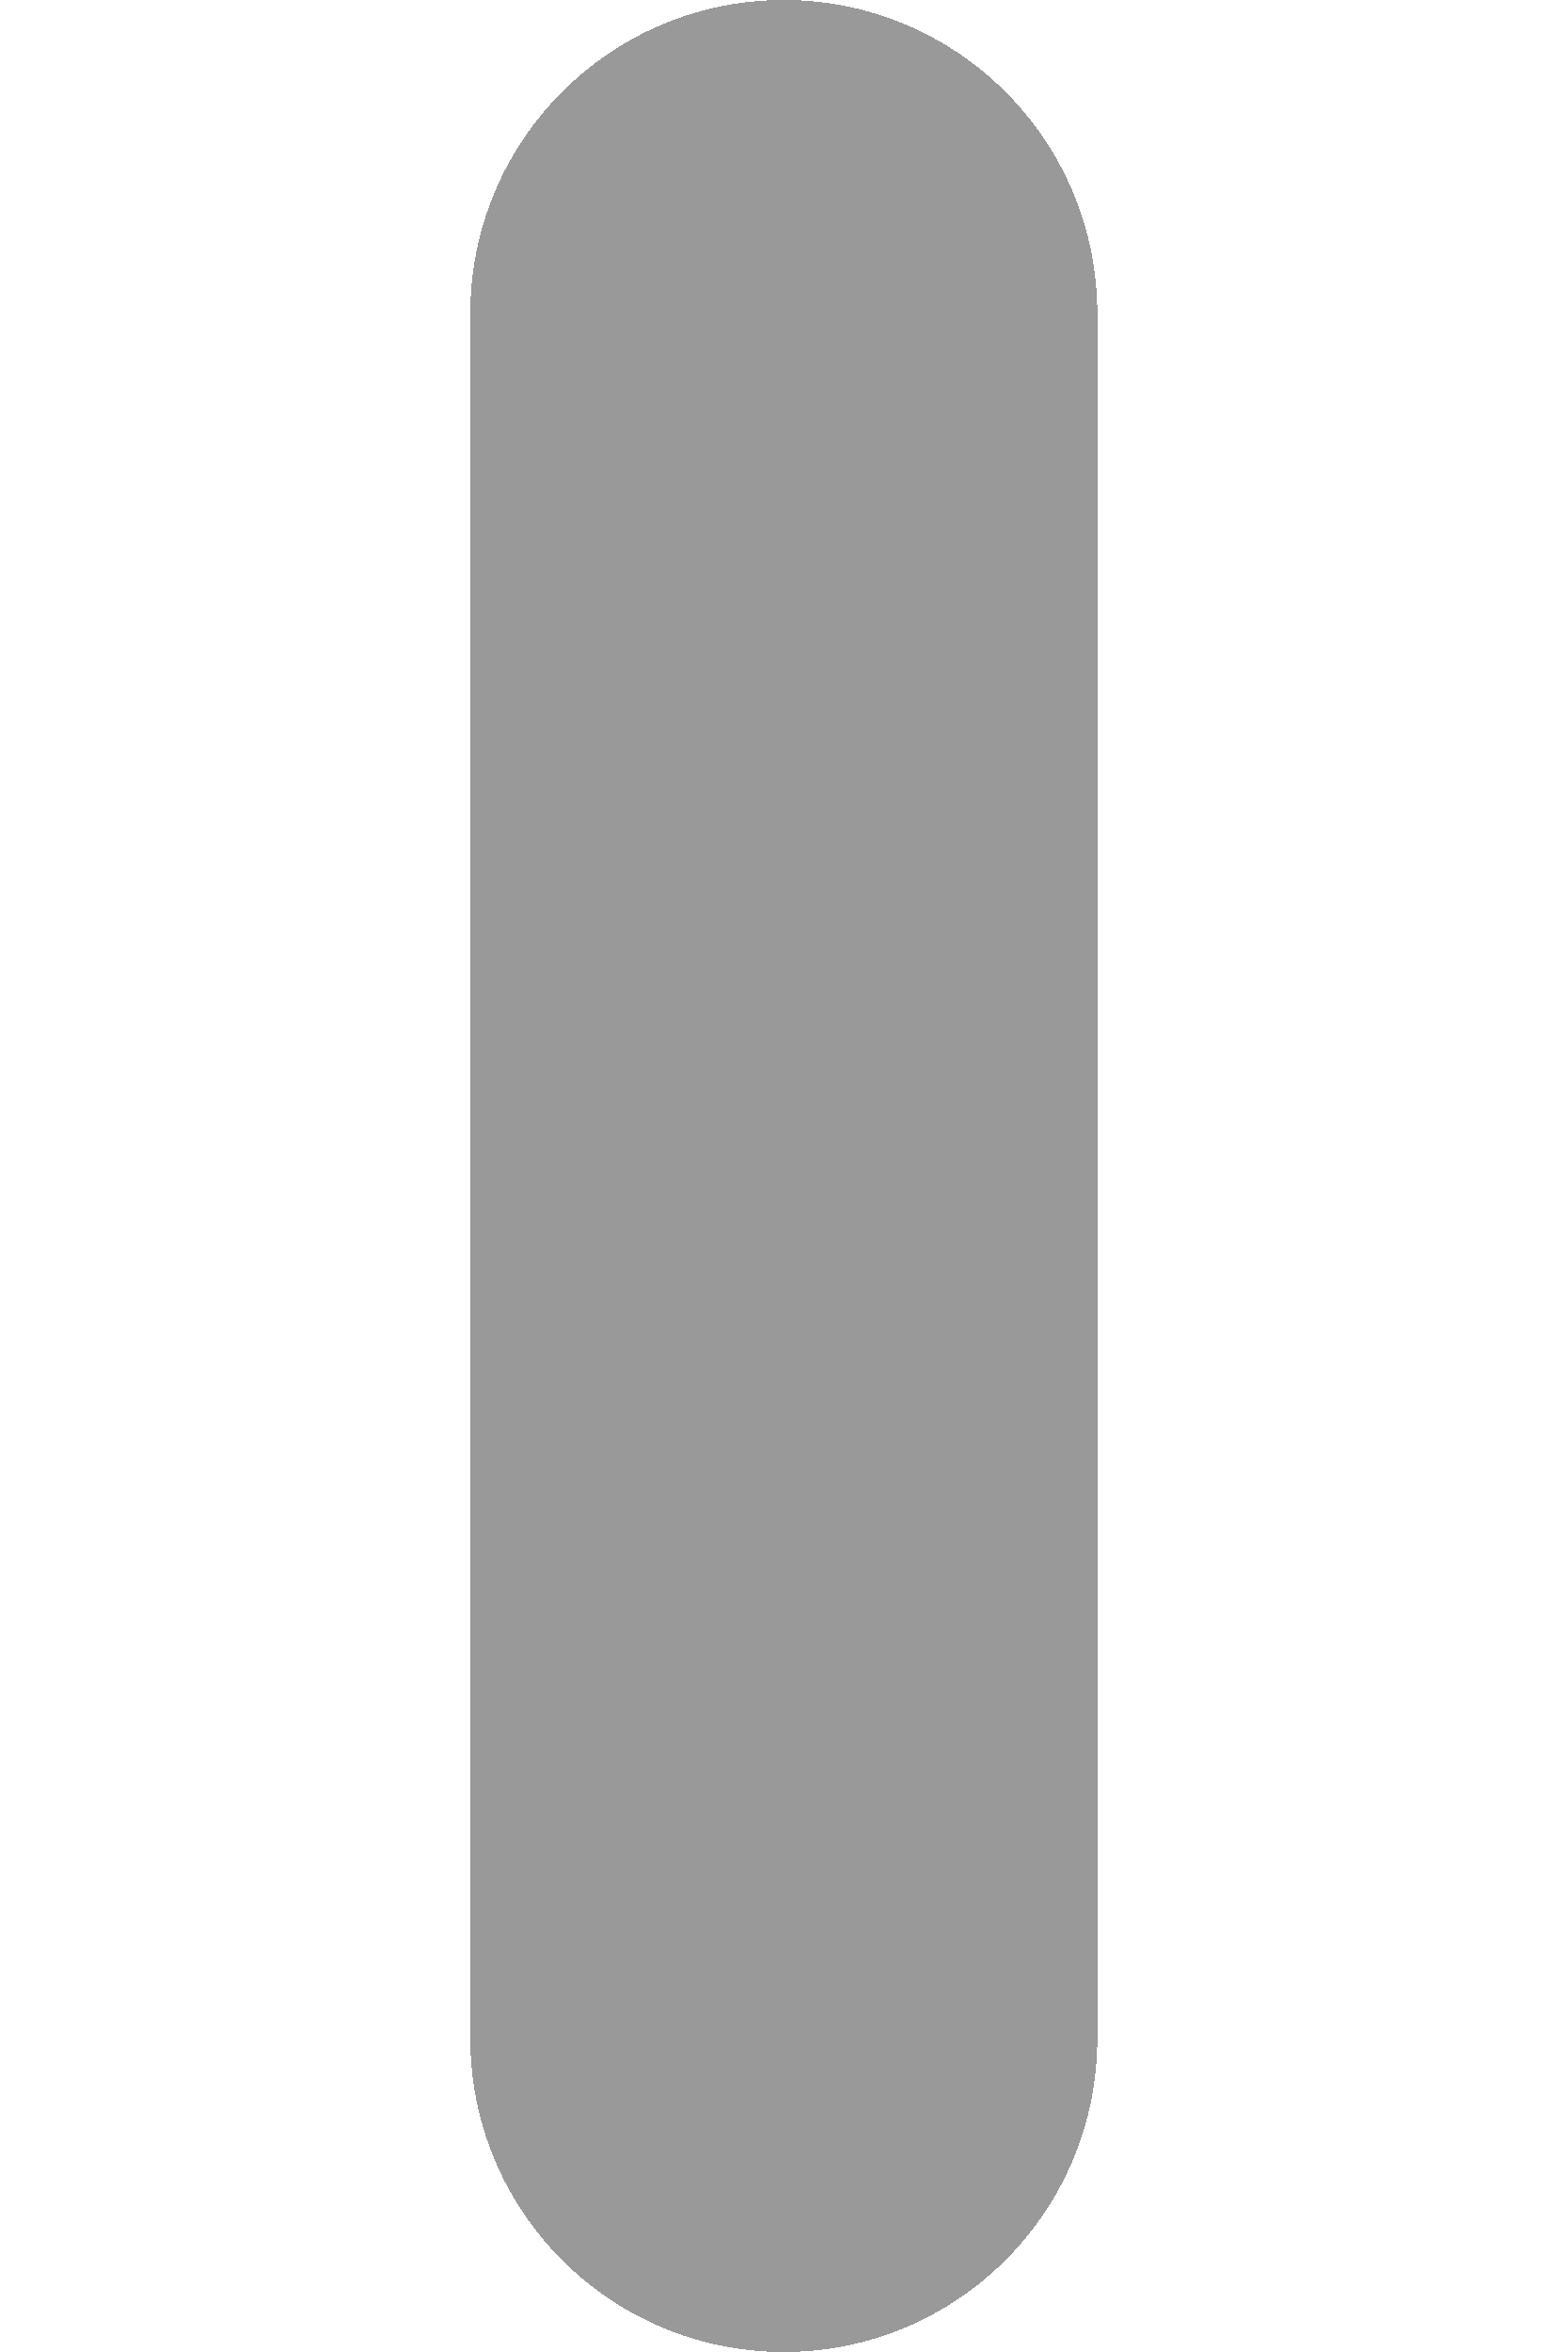
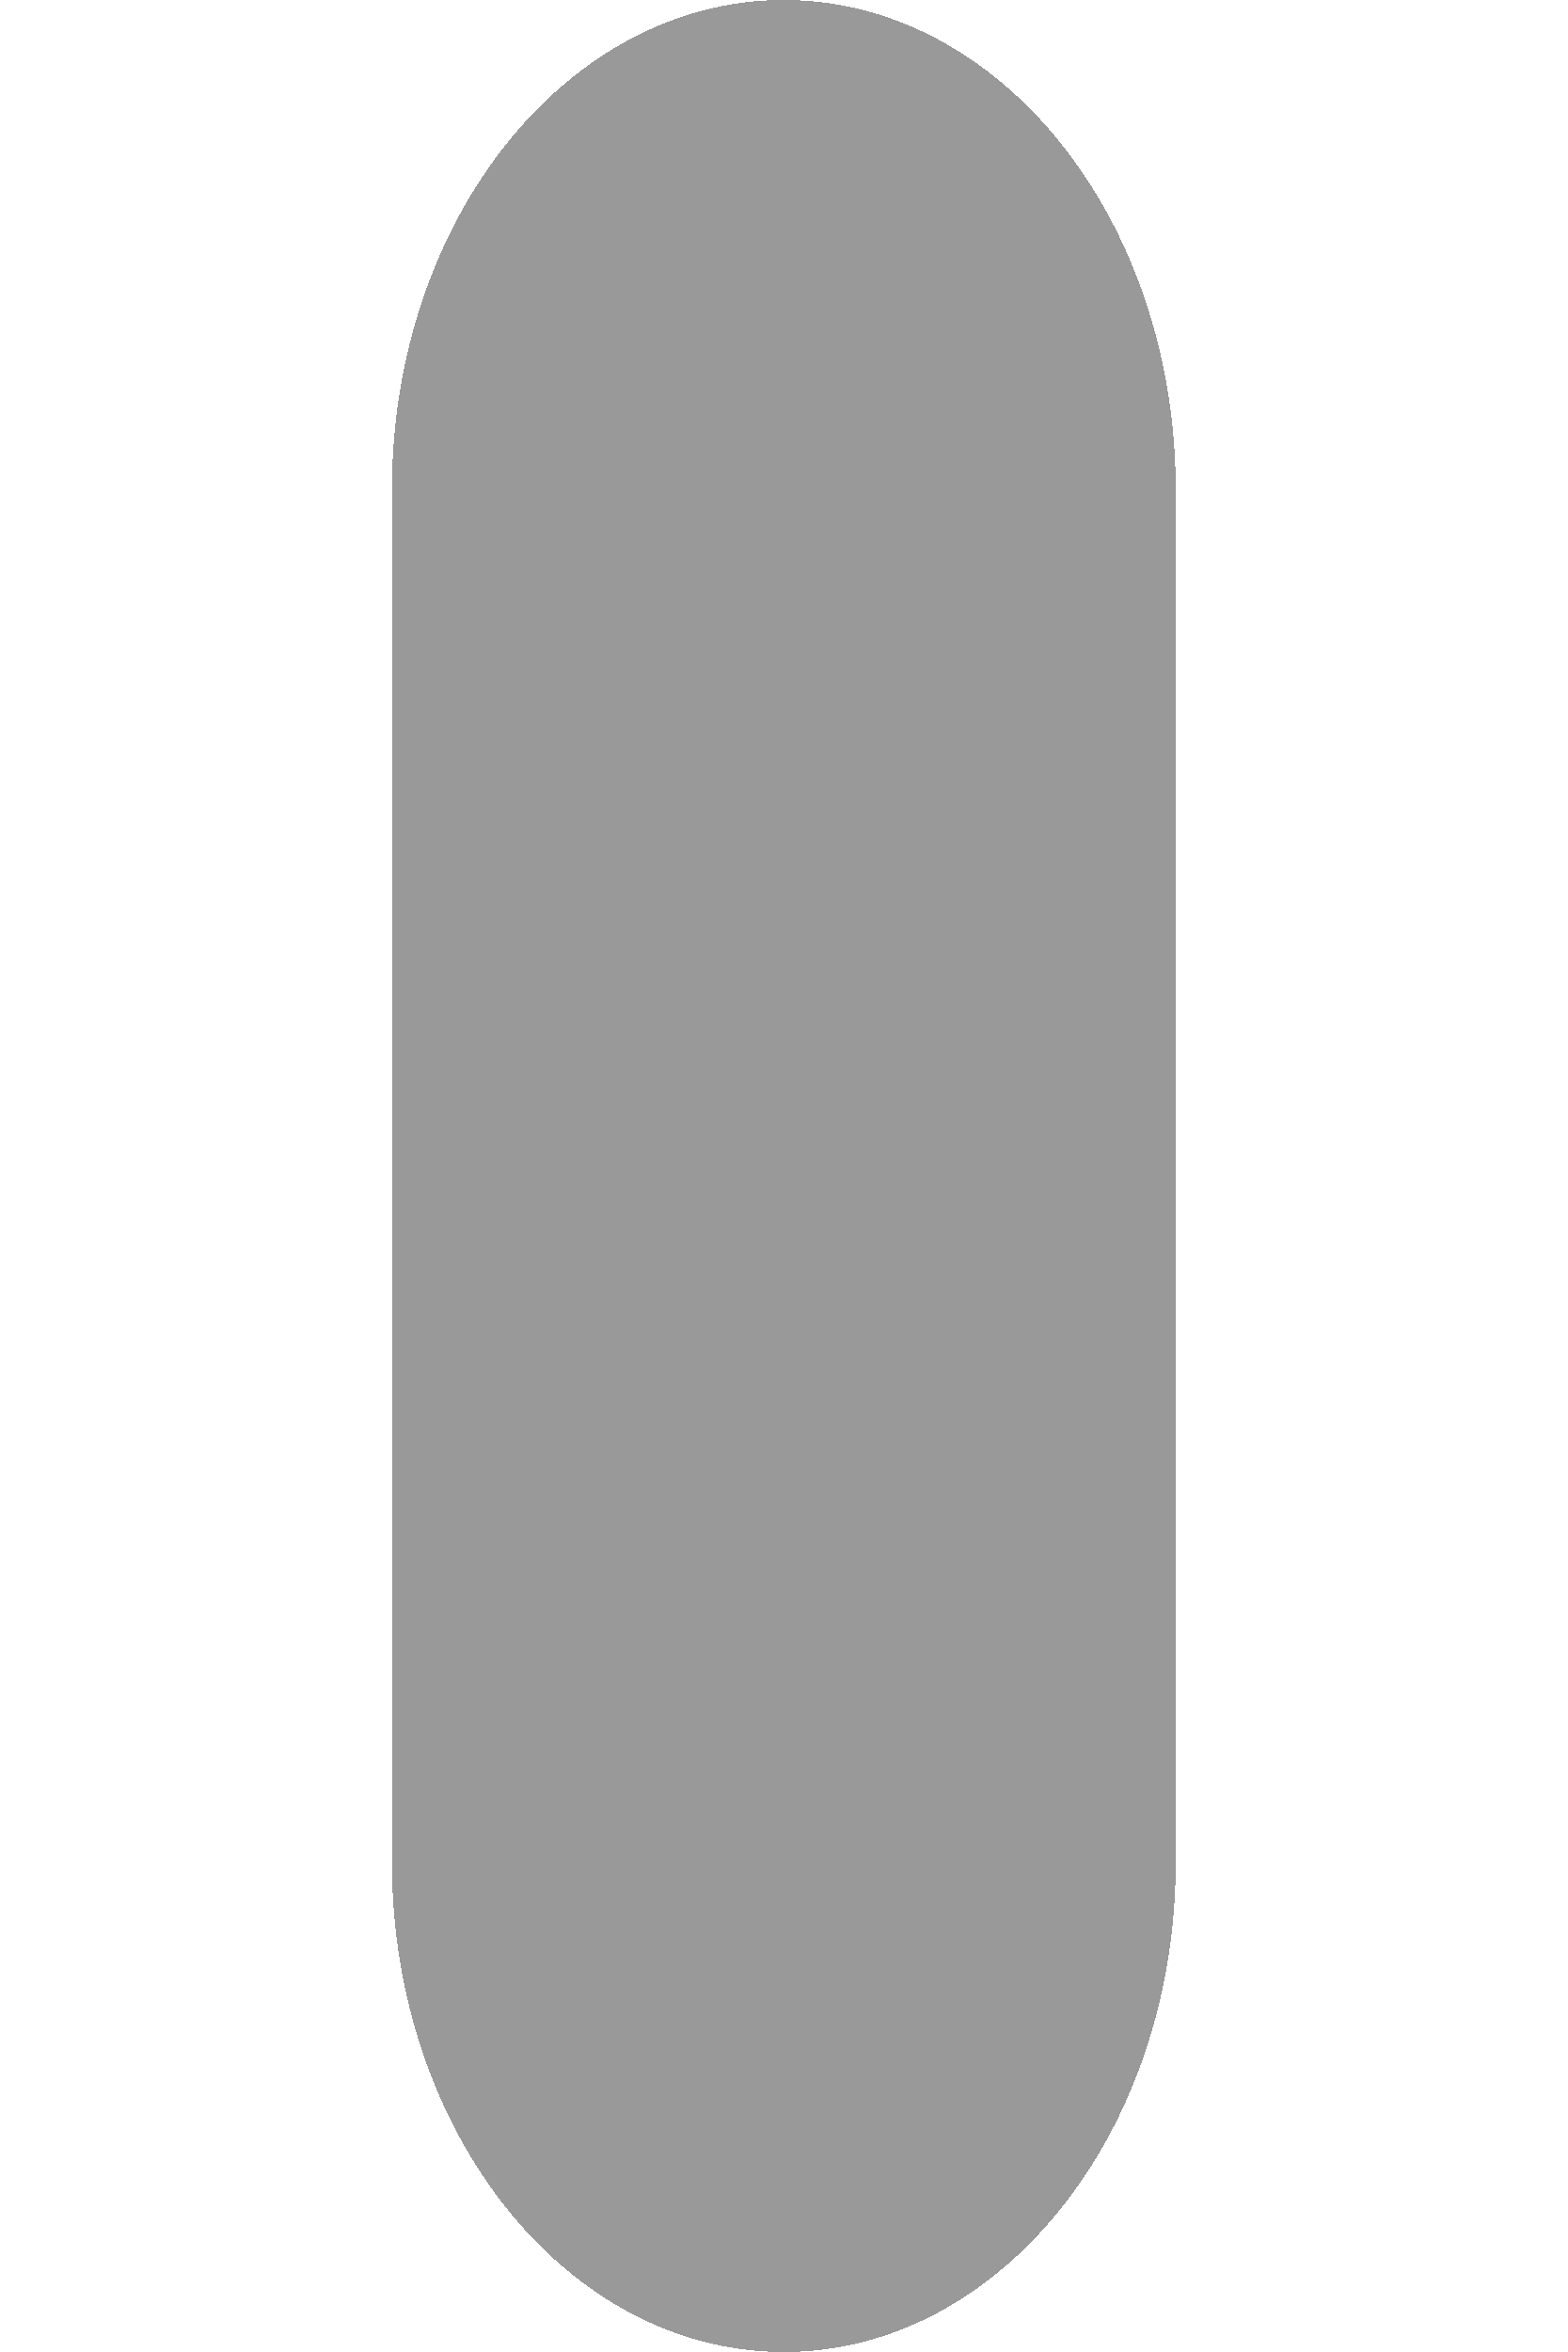
<svg xmlns="http://www.w3.org/2000/svg" width="20" height="30" viewBox="0 0 20 30" version="1.1" id="svg8" style="shape-rendering:crispEdges">
  <defs id="defs2" />
-   <g id="layer1" transform="translate(-110.3232,-126.4201)">
-     <rect style="opacity:1;fill:_BORD_;fill-opacity:0.4;stroke:_BORD_;stroke-width:0;stroke-miterlimit:4;stroke-dasharray:none;stroke-opacity:0.4" id="rect815" width="8" height="30" x="116.323" y="126.42" ry="4.0" />
+   <g id="layer1" transform="translate(-110.3232,-131.4201)">
+     <rect style="opacity:1;fill:_GC_;fill-opacity:0.4;stroke:#000000;stroke-width:0;stroke-miterlimit:4;stroke-dasharray:none;stroke-opacity:0.4" id="rect815" width="10" height="30" x="-125.323" y="-161.42" ry="6.25" transform="scale(-1)" />
  </g>
</svg>
